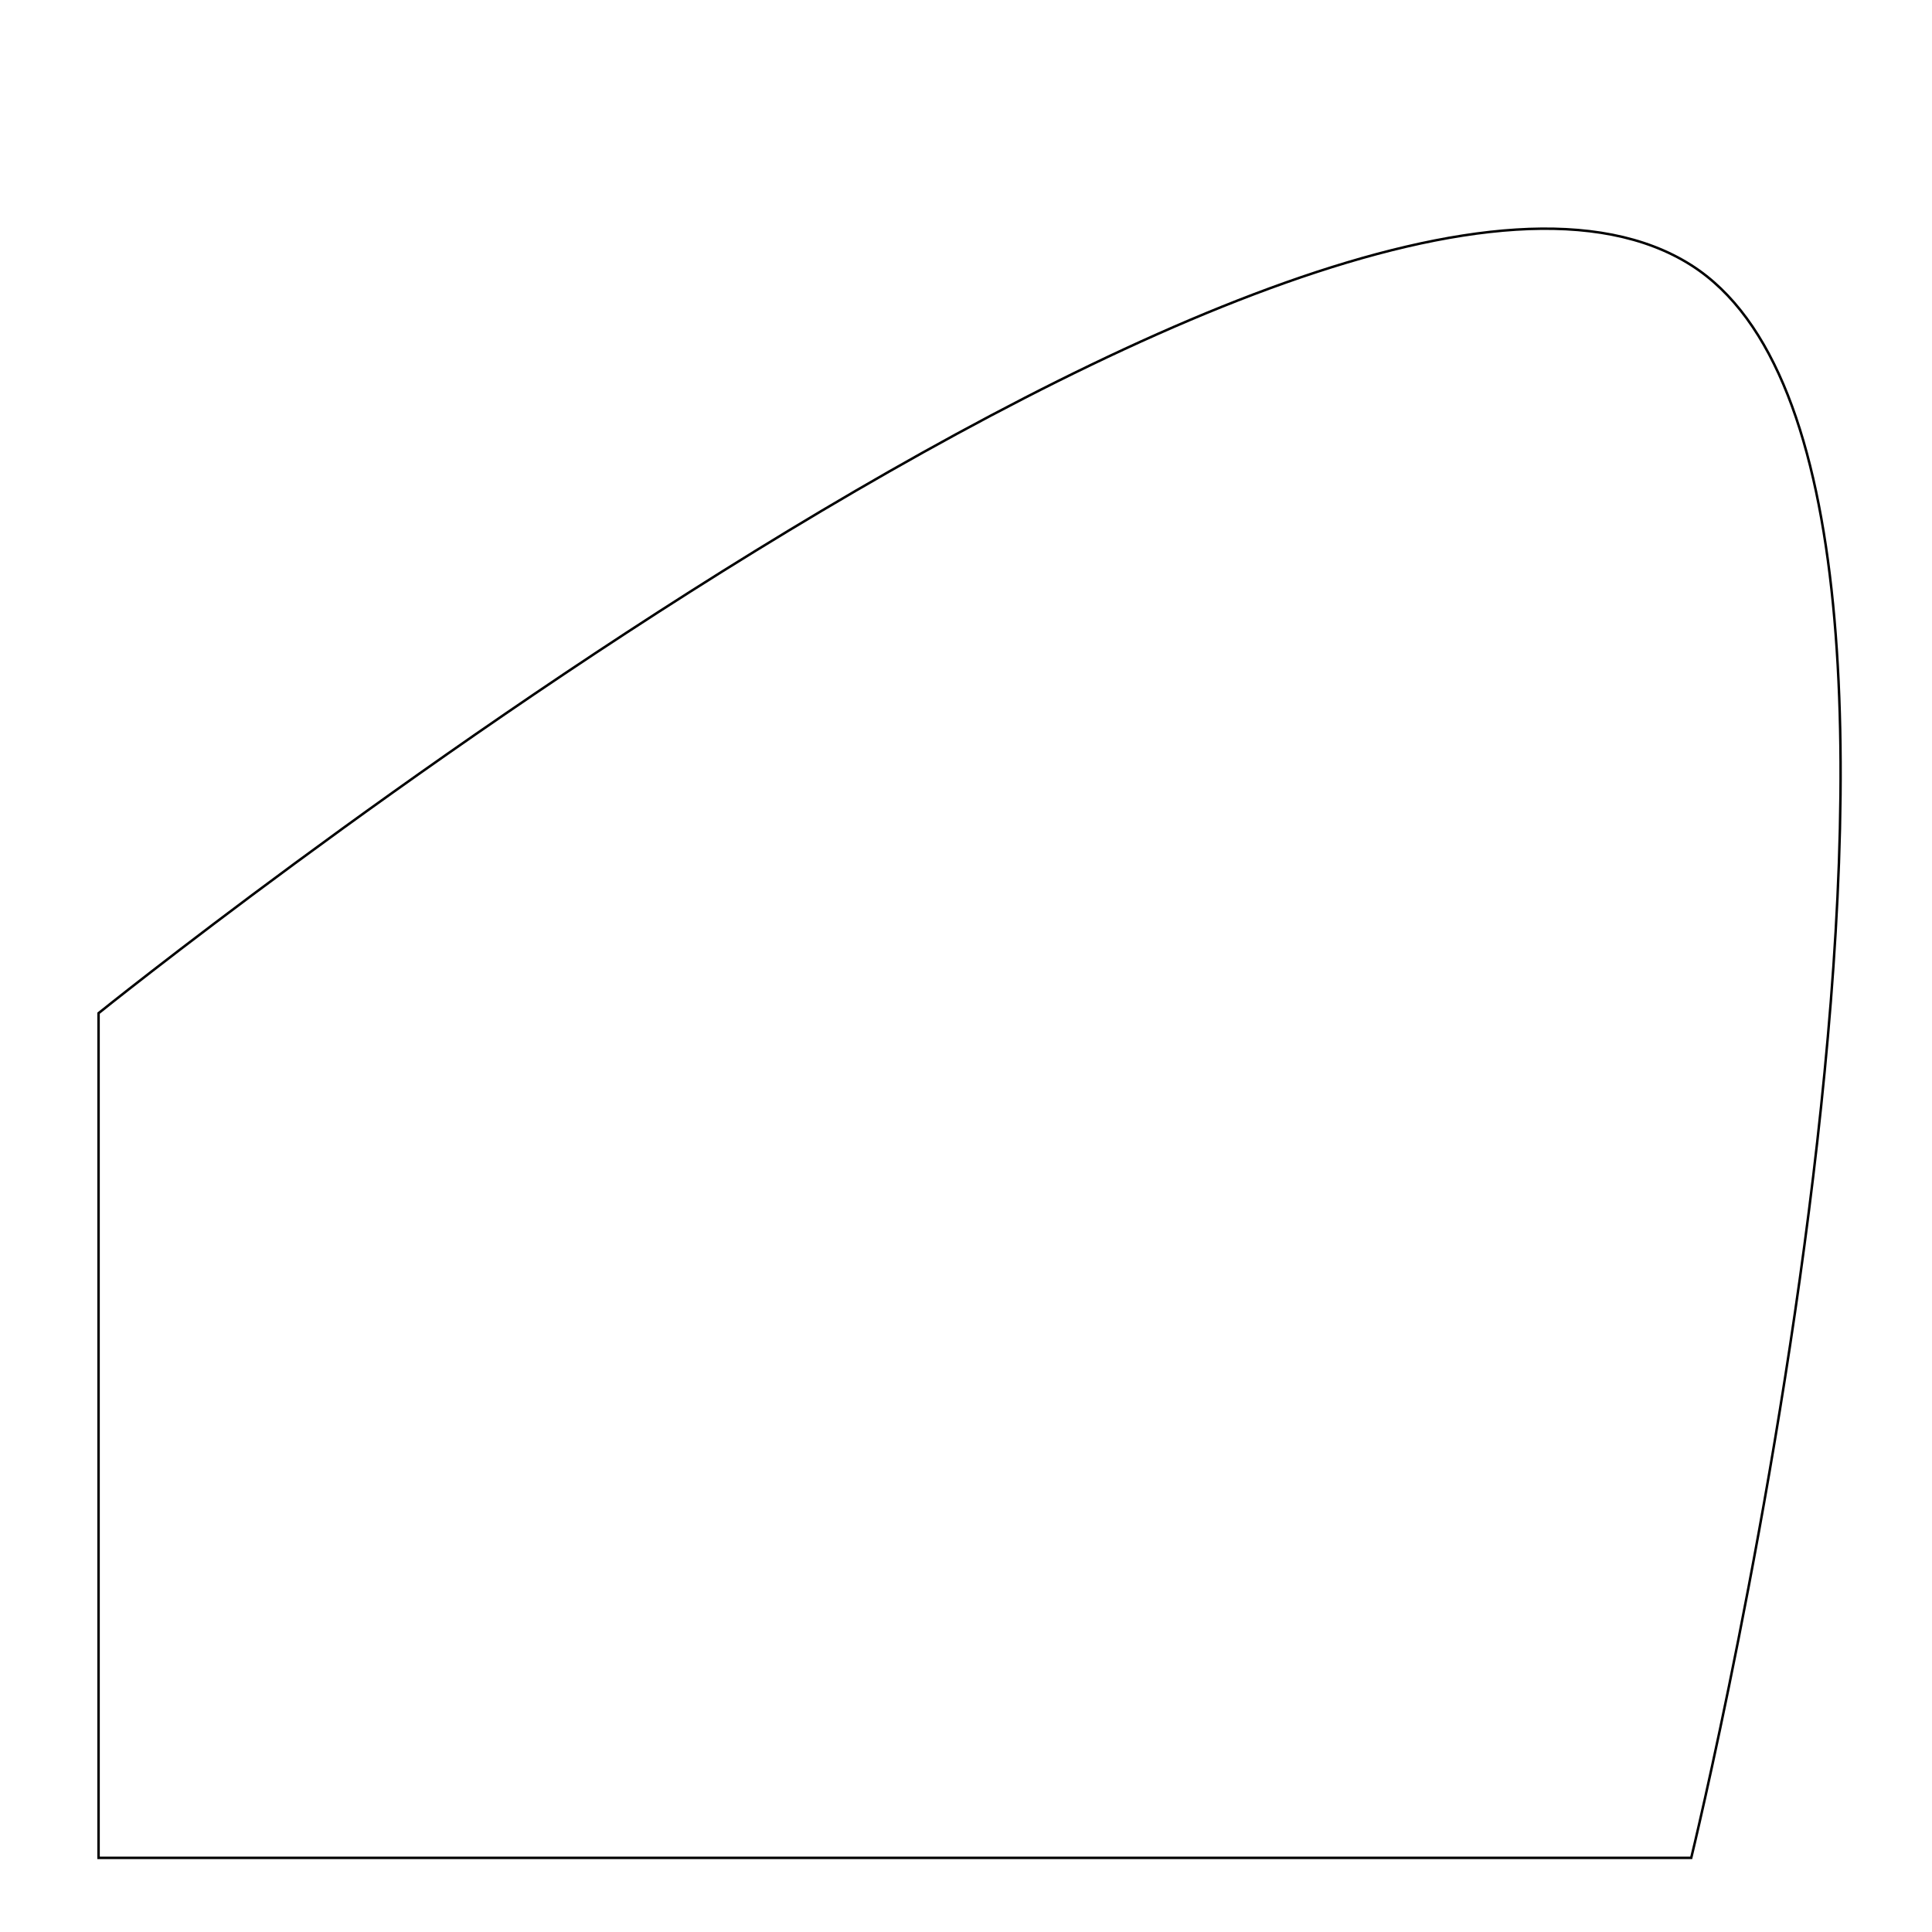
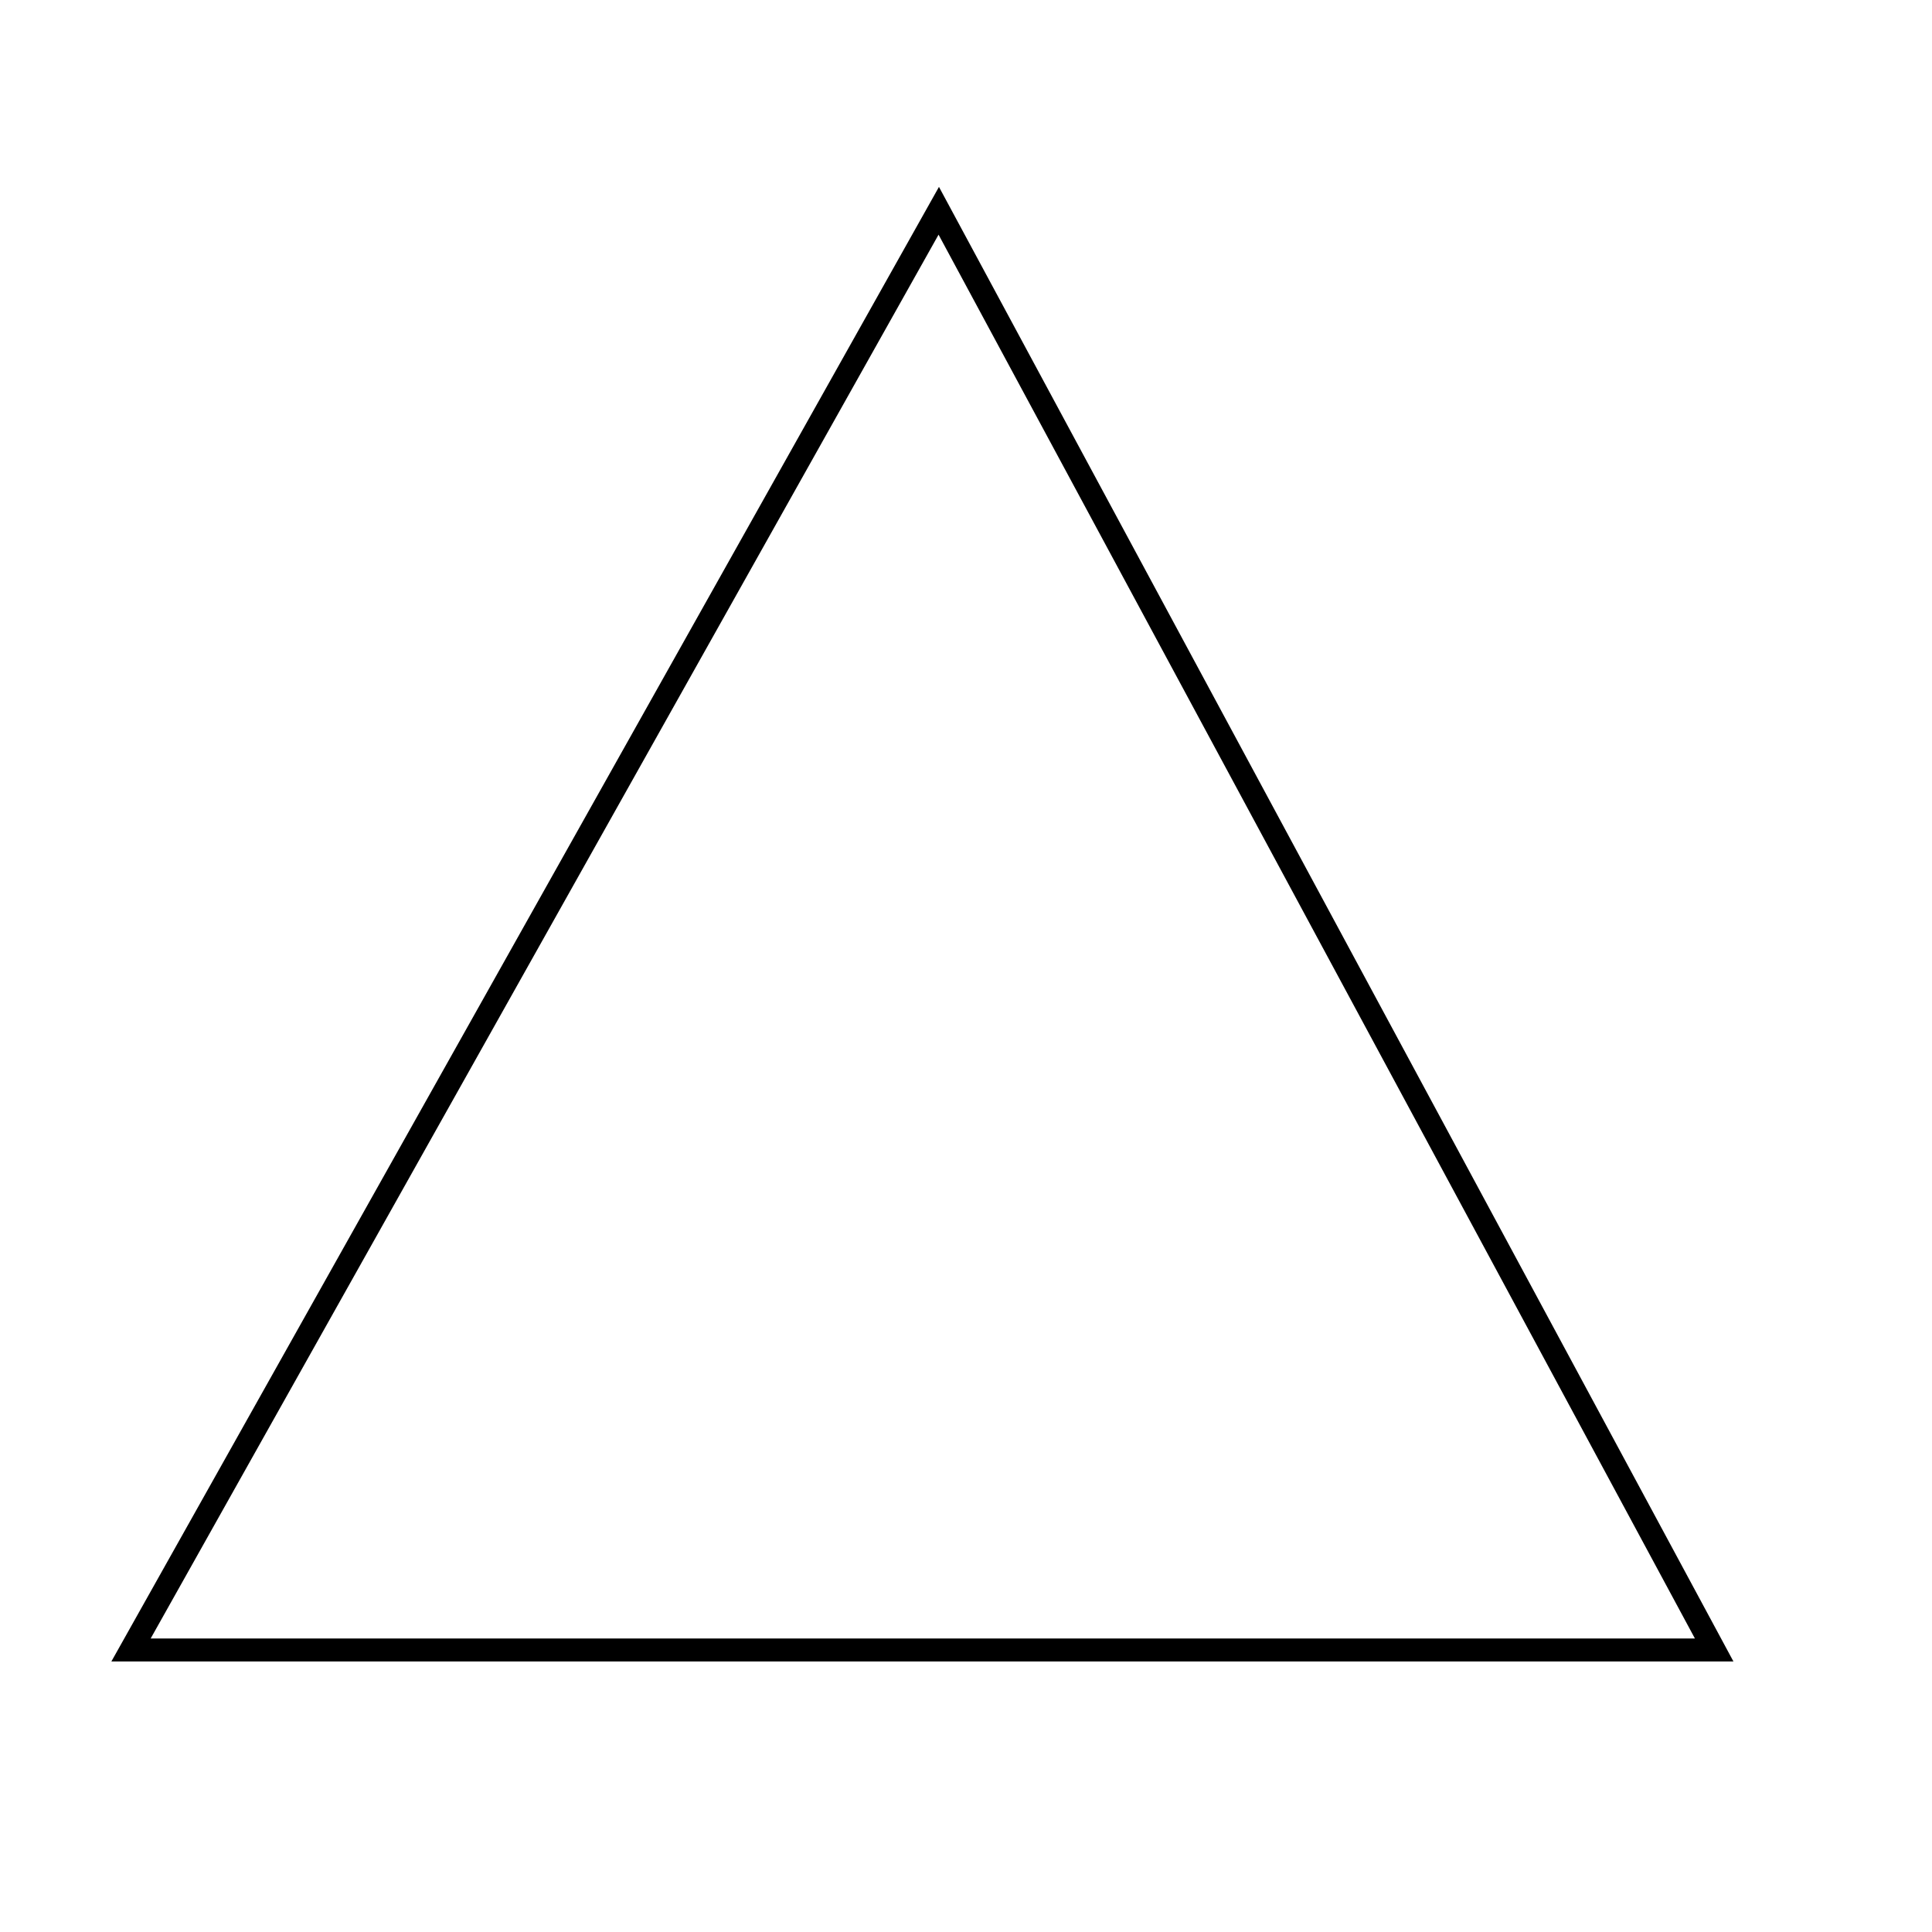
- <svg xmlns="http://www.w3.org/2000/svg" id="Слой_1" data-name="Слой 1" viewBox="0 0 1568.18 1568.18">
+ <svg xmlns="http://www.w3.org/2000/svg" id="Слой_1" data-name="Слой 1" viewBox="0 0 419.53 419.53">
  <defs>
-     <style>.cls-1{fill:none;stroke:#000;stroke-miterlimit:10;stroke-width:2px;}</style>
+     <style>.cls-1{fill:none;stroke:#000;stroke-miterlimit:10;stroke-width:5px;}</style>
  </defs>
-   <path class="cls-1" d="M1372.75,1508H80V822.39S1071.35,23.82,1372.75,215.25C1645.56,388.52,1372.75,1508,1372.75,1508Z" />
+   <polygon class="cls-1" points="28.45 358.29 203.85 45.77 372.23 358.29 28.45 358.29" />
</svg>
